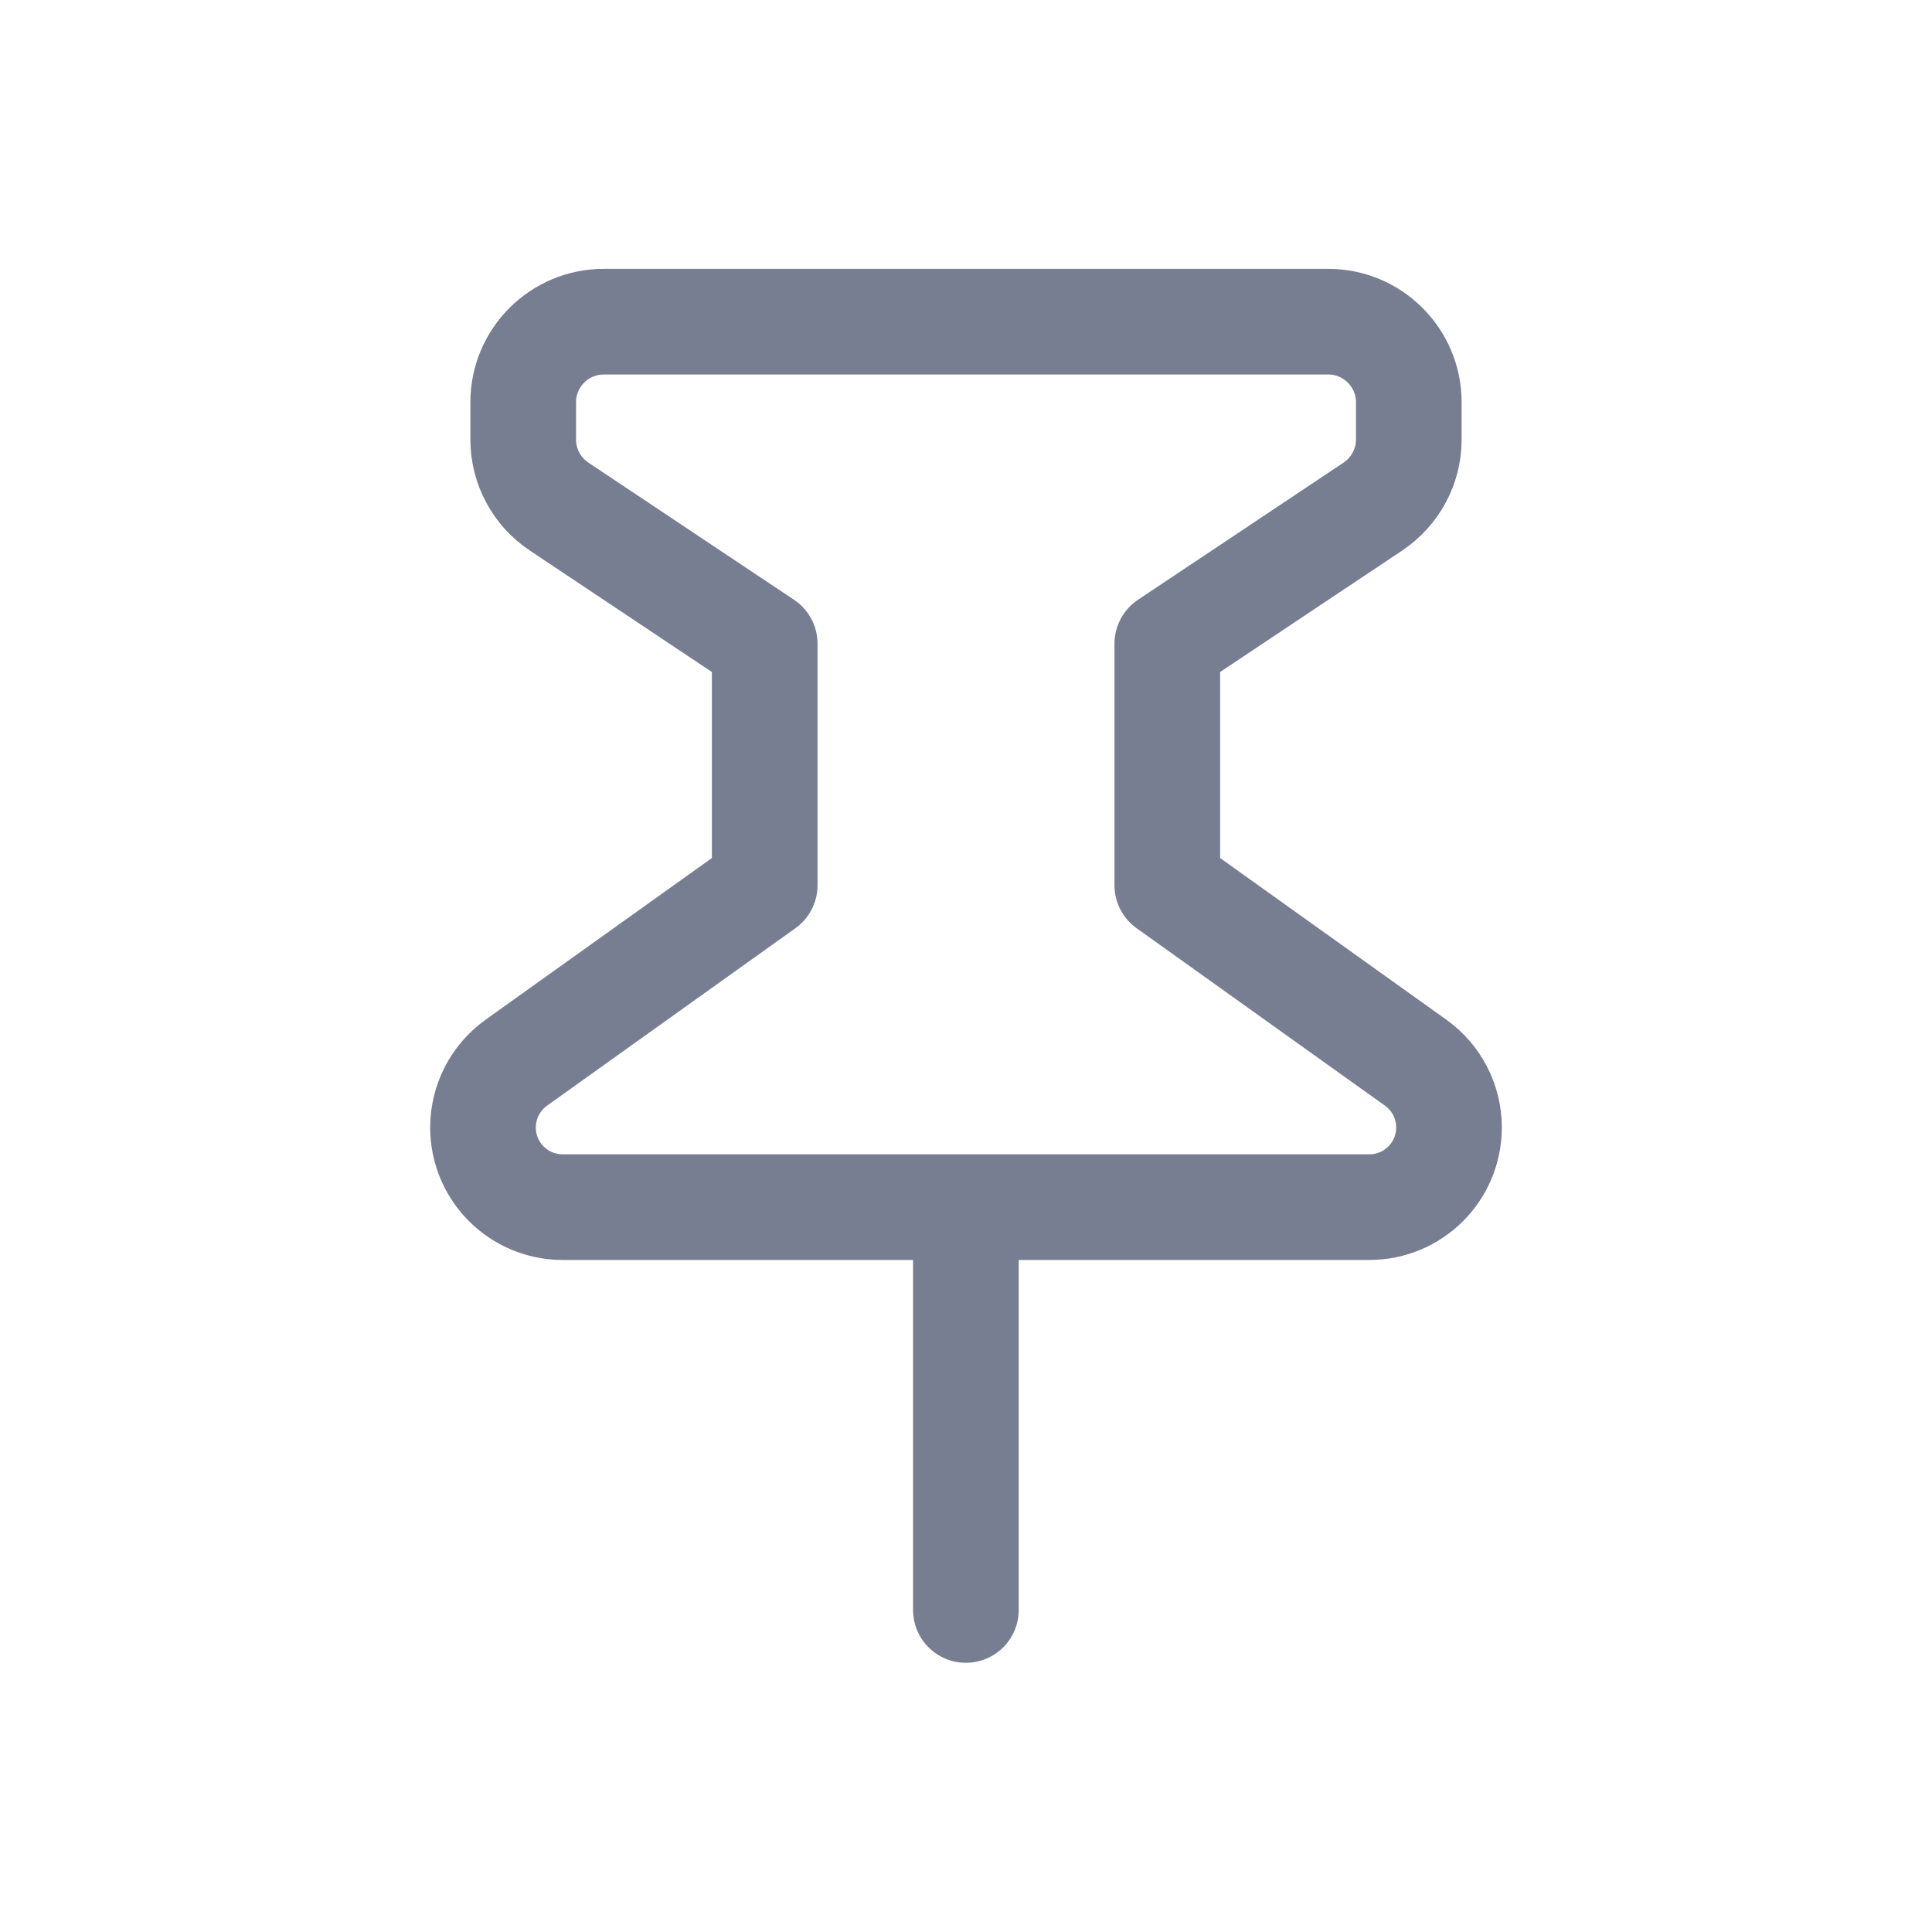
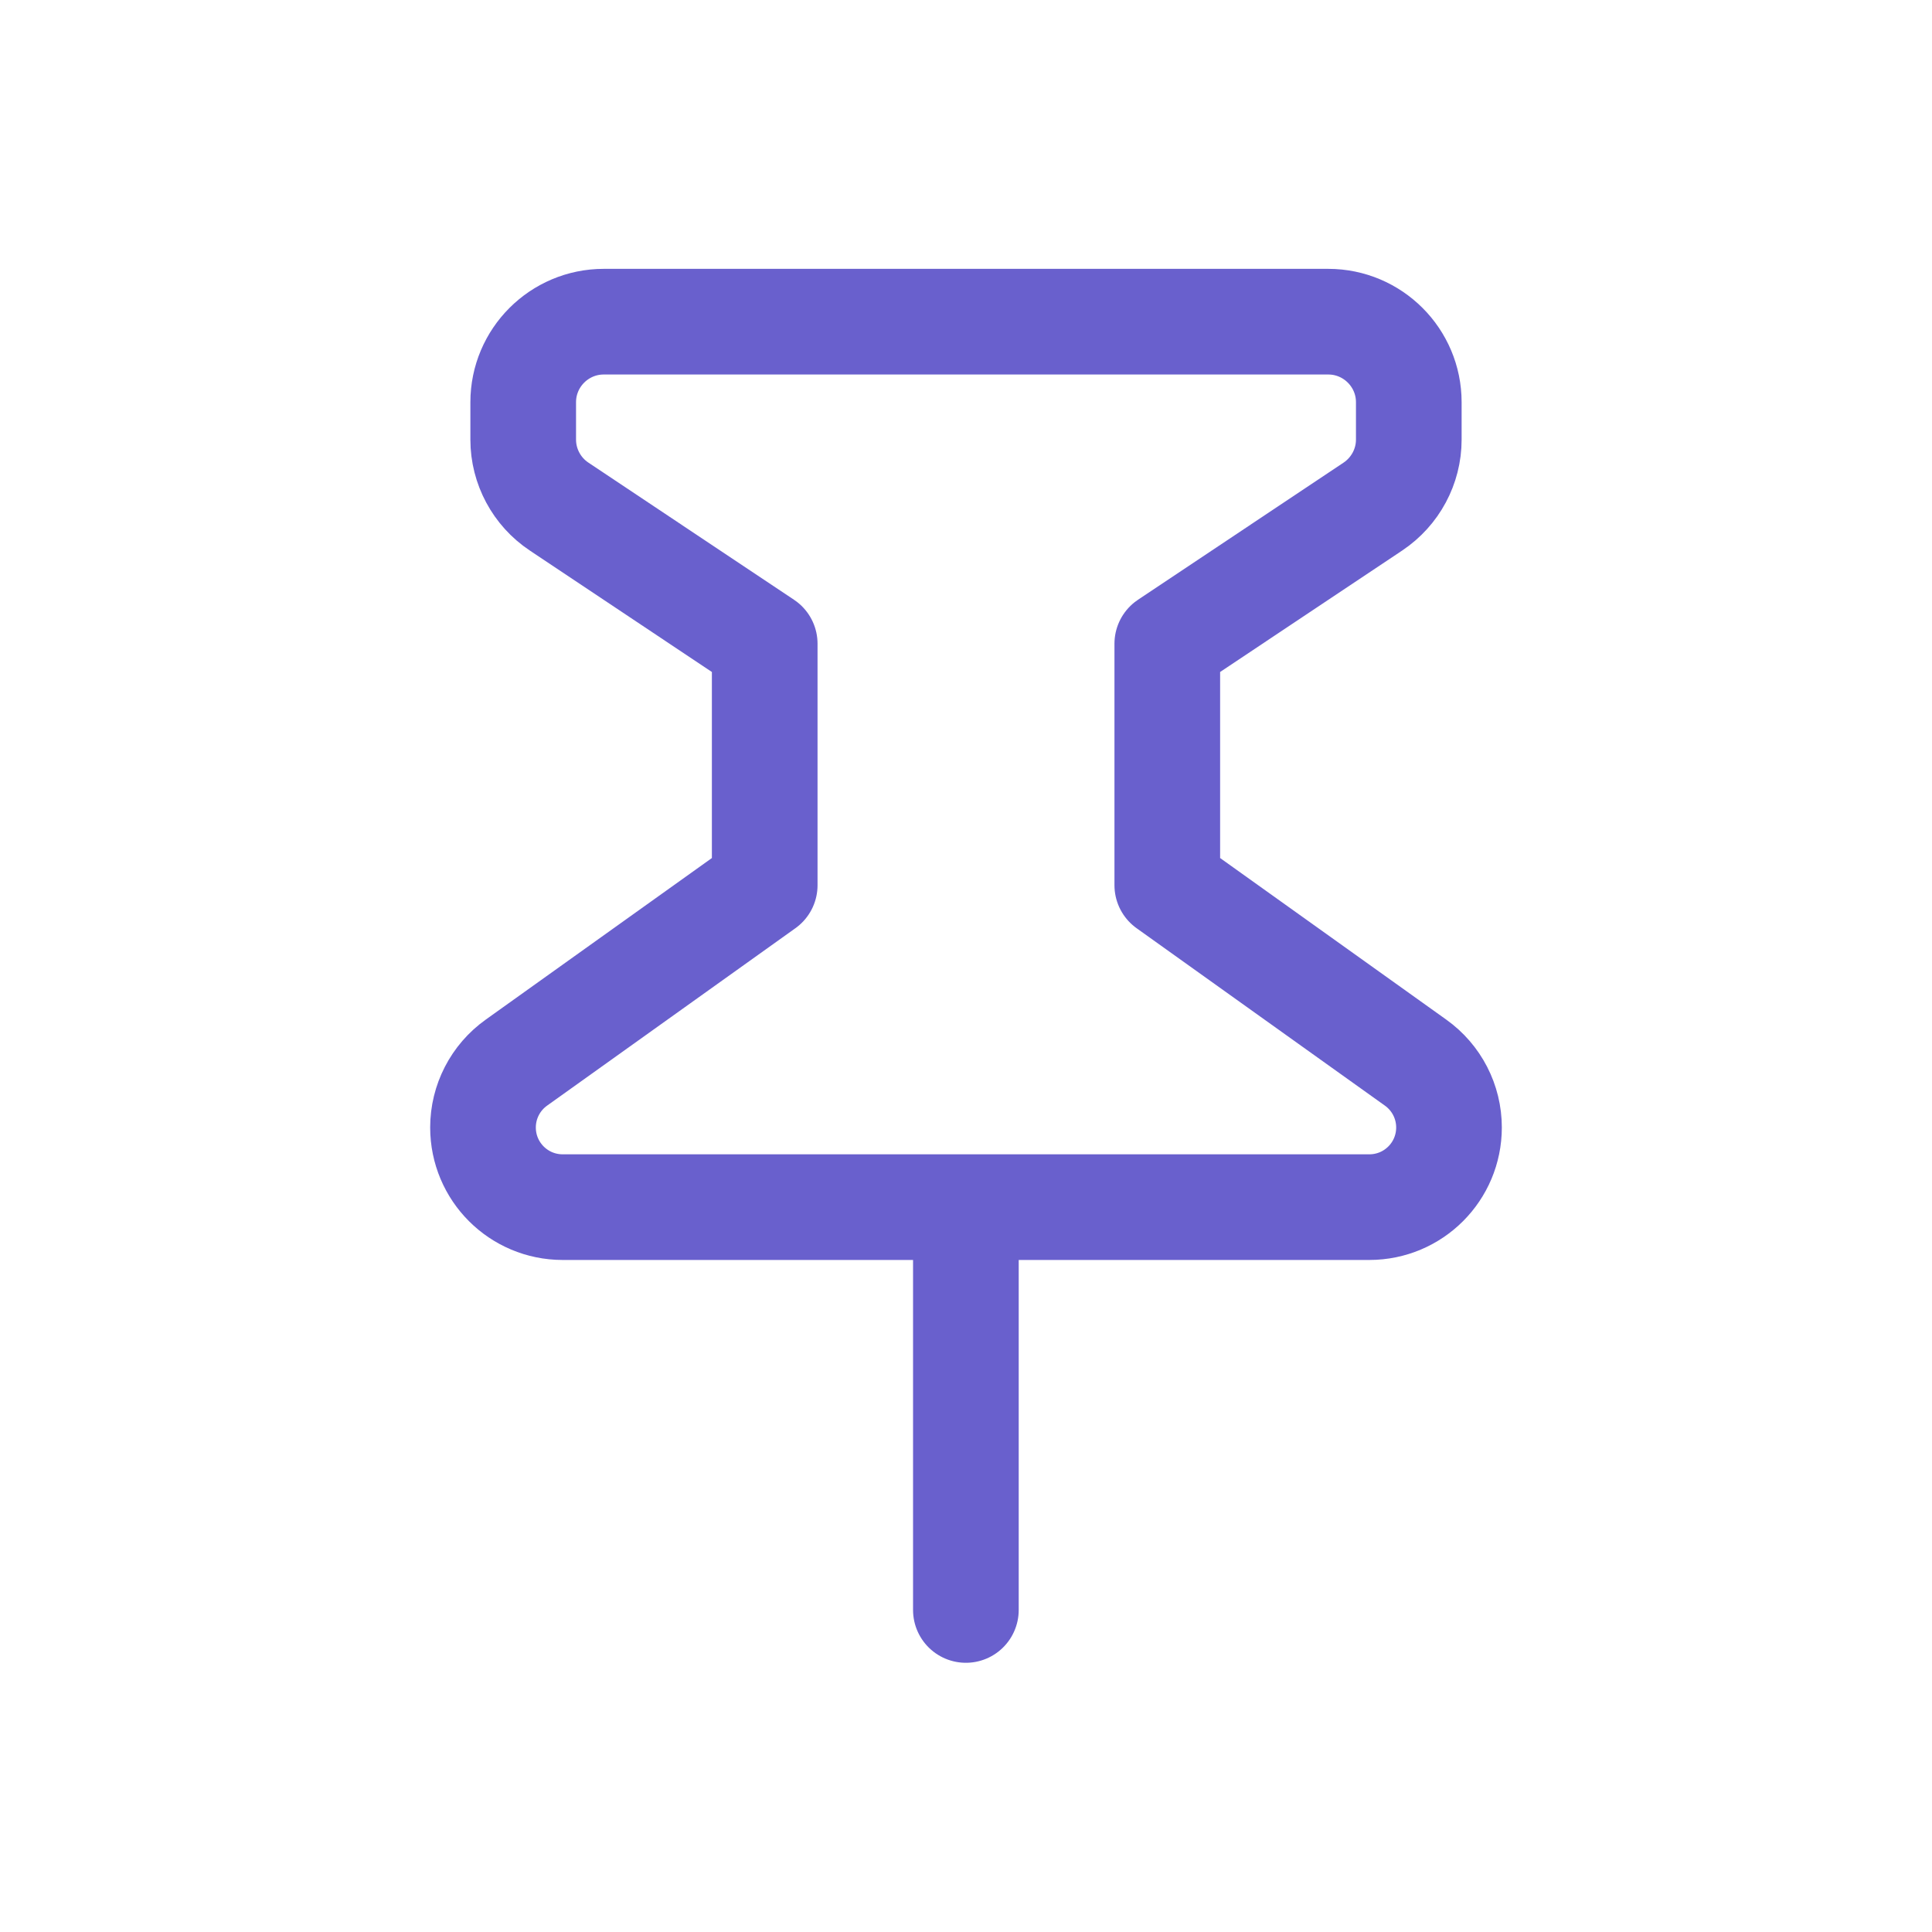
<svg xmlns="http://www.w3.org/2000/svg" width="16" height="16" viewBox="0 0 16 16" fill="none">
-   <path d="M7.999 13.333V10" stroke="#777E91" stroke-width="0.875" stroke-linecap="round" stroke-linejoin="round" />
-   <path fill-rule="evenodd" clip-rule="evenodd" d="M4.66 9.997H11.34C11.705 9.997 12 9.702 12 9.337V9.337C12 9.124 11.897 8.924 11.723 8.8L9.667 7.331V5.331L11.37 4.195C11.555 4.071 11.667 3.863 11.667 3.641V3.331C11.667 2.963 11.368 2.664 11 2.664H5C4.632 2.664 4.333 2.963 4.333 3.331V3.641C4.333 3.863 4.445 4.072 4.63 4.195L6.333 5.331V7.331L4.277 8.8C4.103 8.924 4 9.124 4 9.337V9.337C4 9.702 4.295 9.997 4.66 9.997V9.997Z" stroke="#777E91" stroke-width="0.875" stroke-linecap="round" stroke-linejoin="round" />
+   <path d="M7.999 13.333V10" stroke="rgb(105, 96, 205)" stroke-width="0.875" stroke-linecap="round" stroke-linejoin="round" />
+   <path fill-rule="evenodd" clip-rule="evenodd" d="M4.66 9.997H11.34C11.705 9.997 12 9.702 12 9.337V9.337C12 9.124 11.897 8.924 11.723 8.8L9.667 7.331V5.331L11.37 4.195C11.555 4.071 11.667 3.863 11.667 3.641V3.331C11.667 2.963 11.368 2.664 11 2.664H5C4.632 2.664 4.333 2.963 4.333 3.331V3.641C4.333 3.863 4.445 4.072 4.63 4.195L6.333 5.331V7.331L4.277 8.8C4.103 8.924 4 9.124 4 9.337V9.337C4 9.702 4.295 9.997 4.66 9.997V9.997Z" stroke="rgb(105, 96, 205)" stroke-width="0.875" stroke-linecap="round" stroke-linejoin="round" />
</svg>
